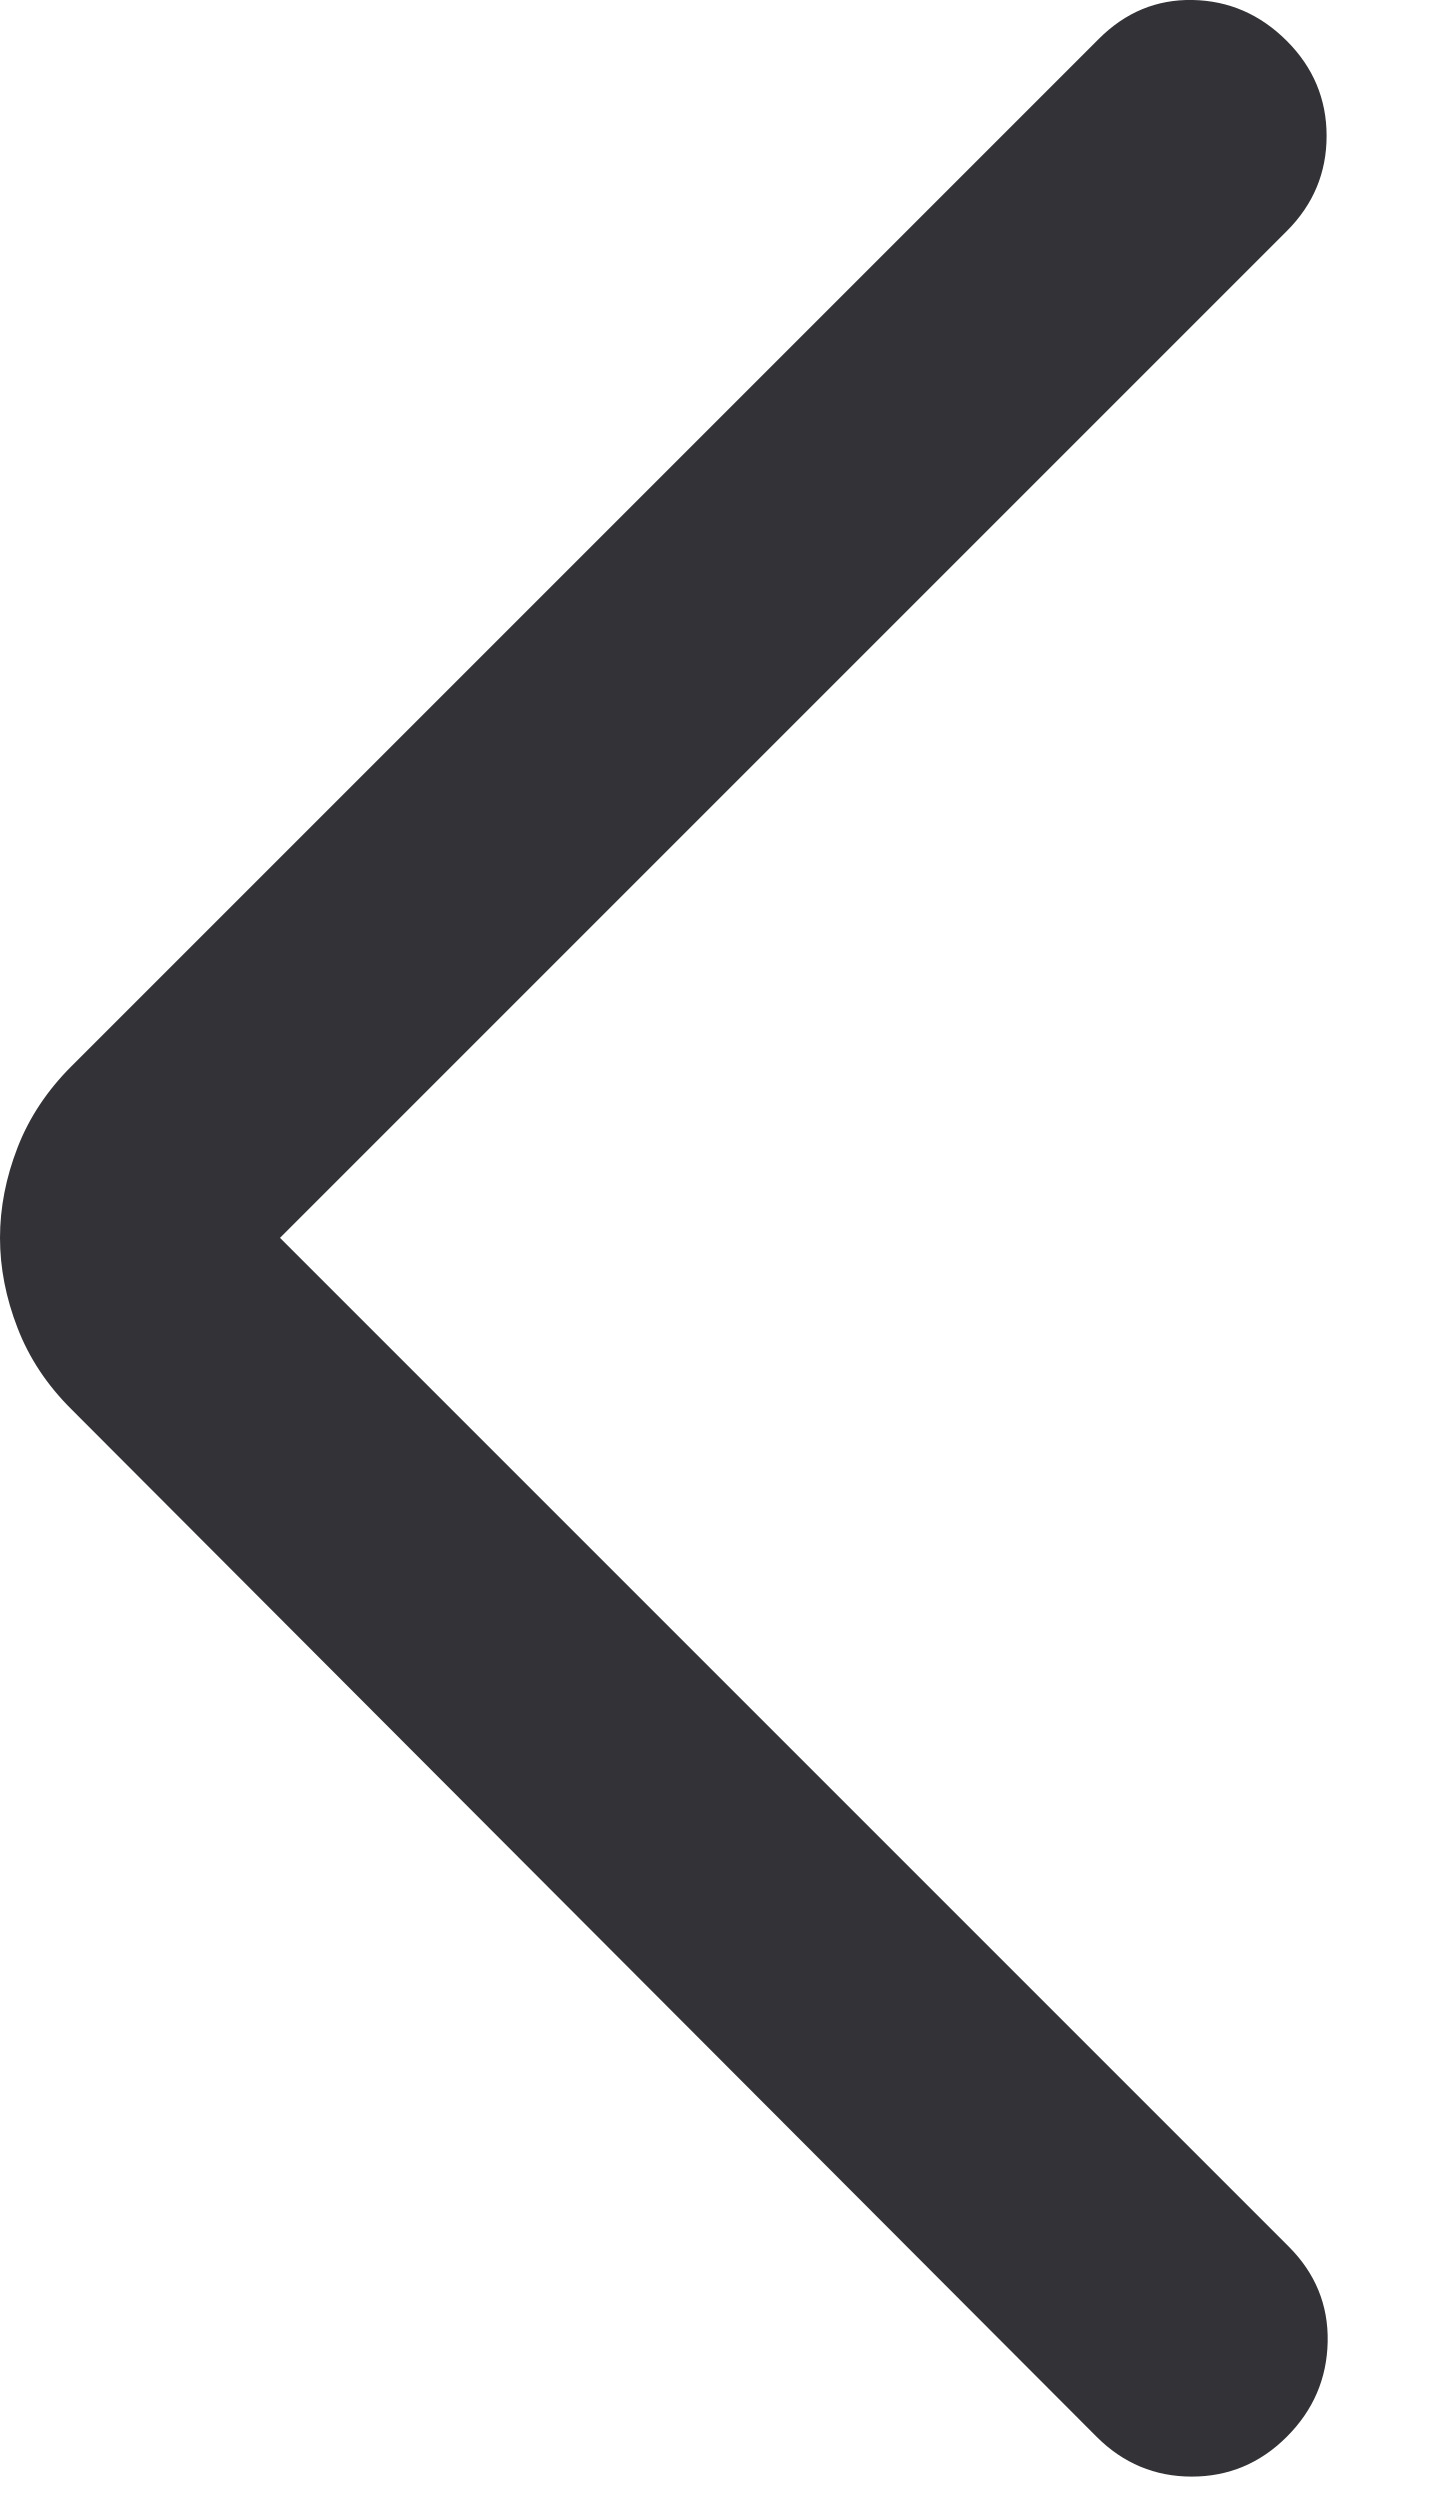
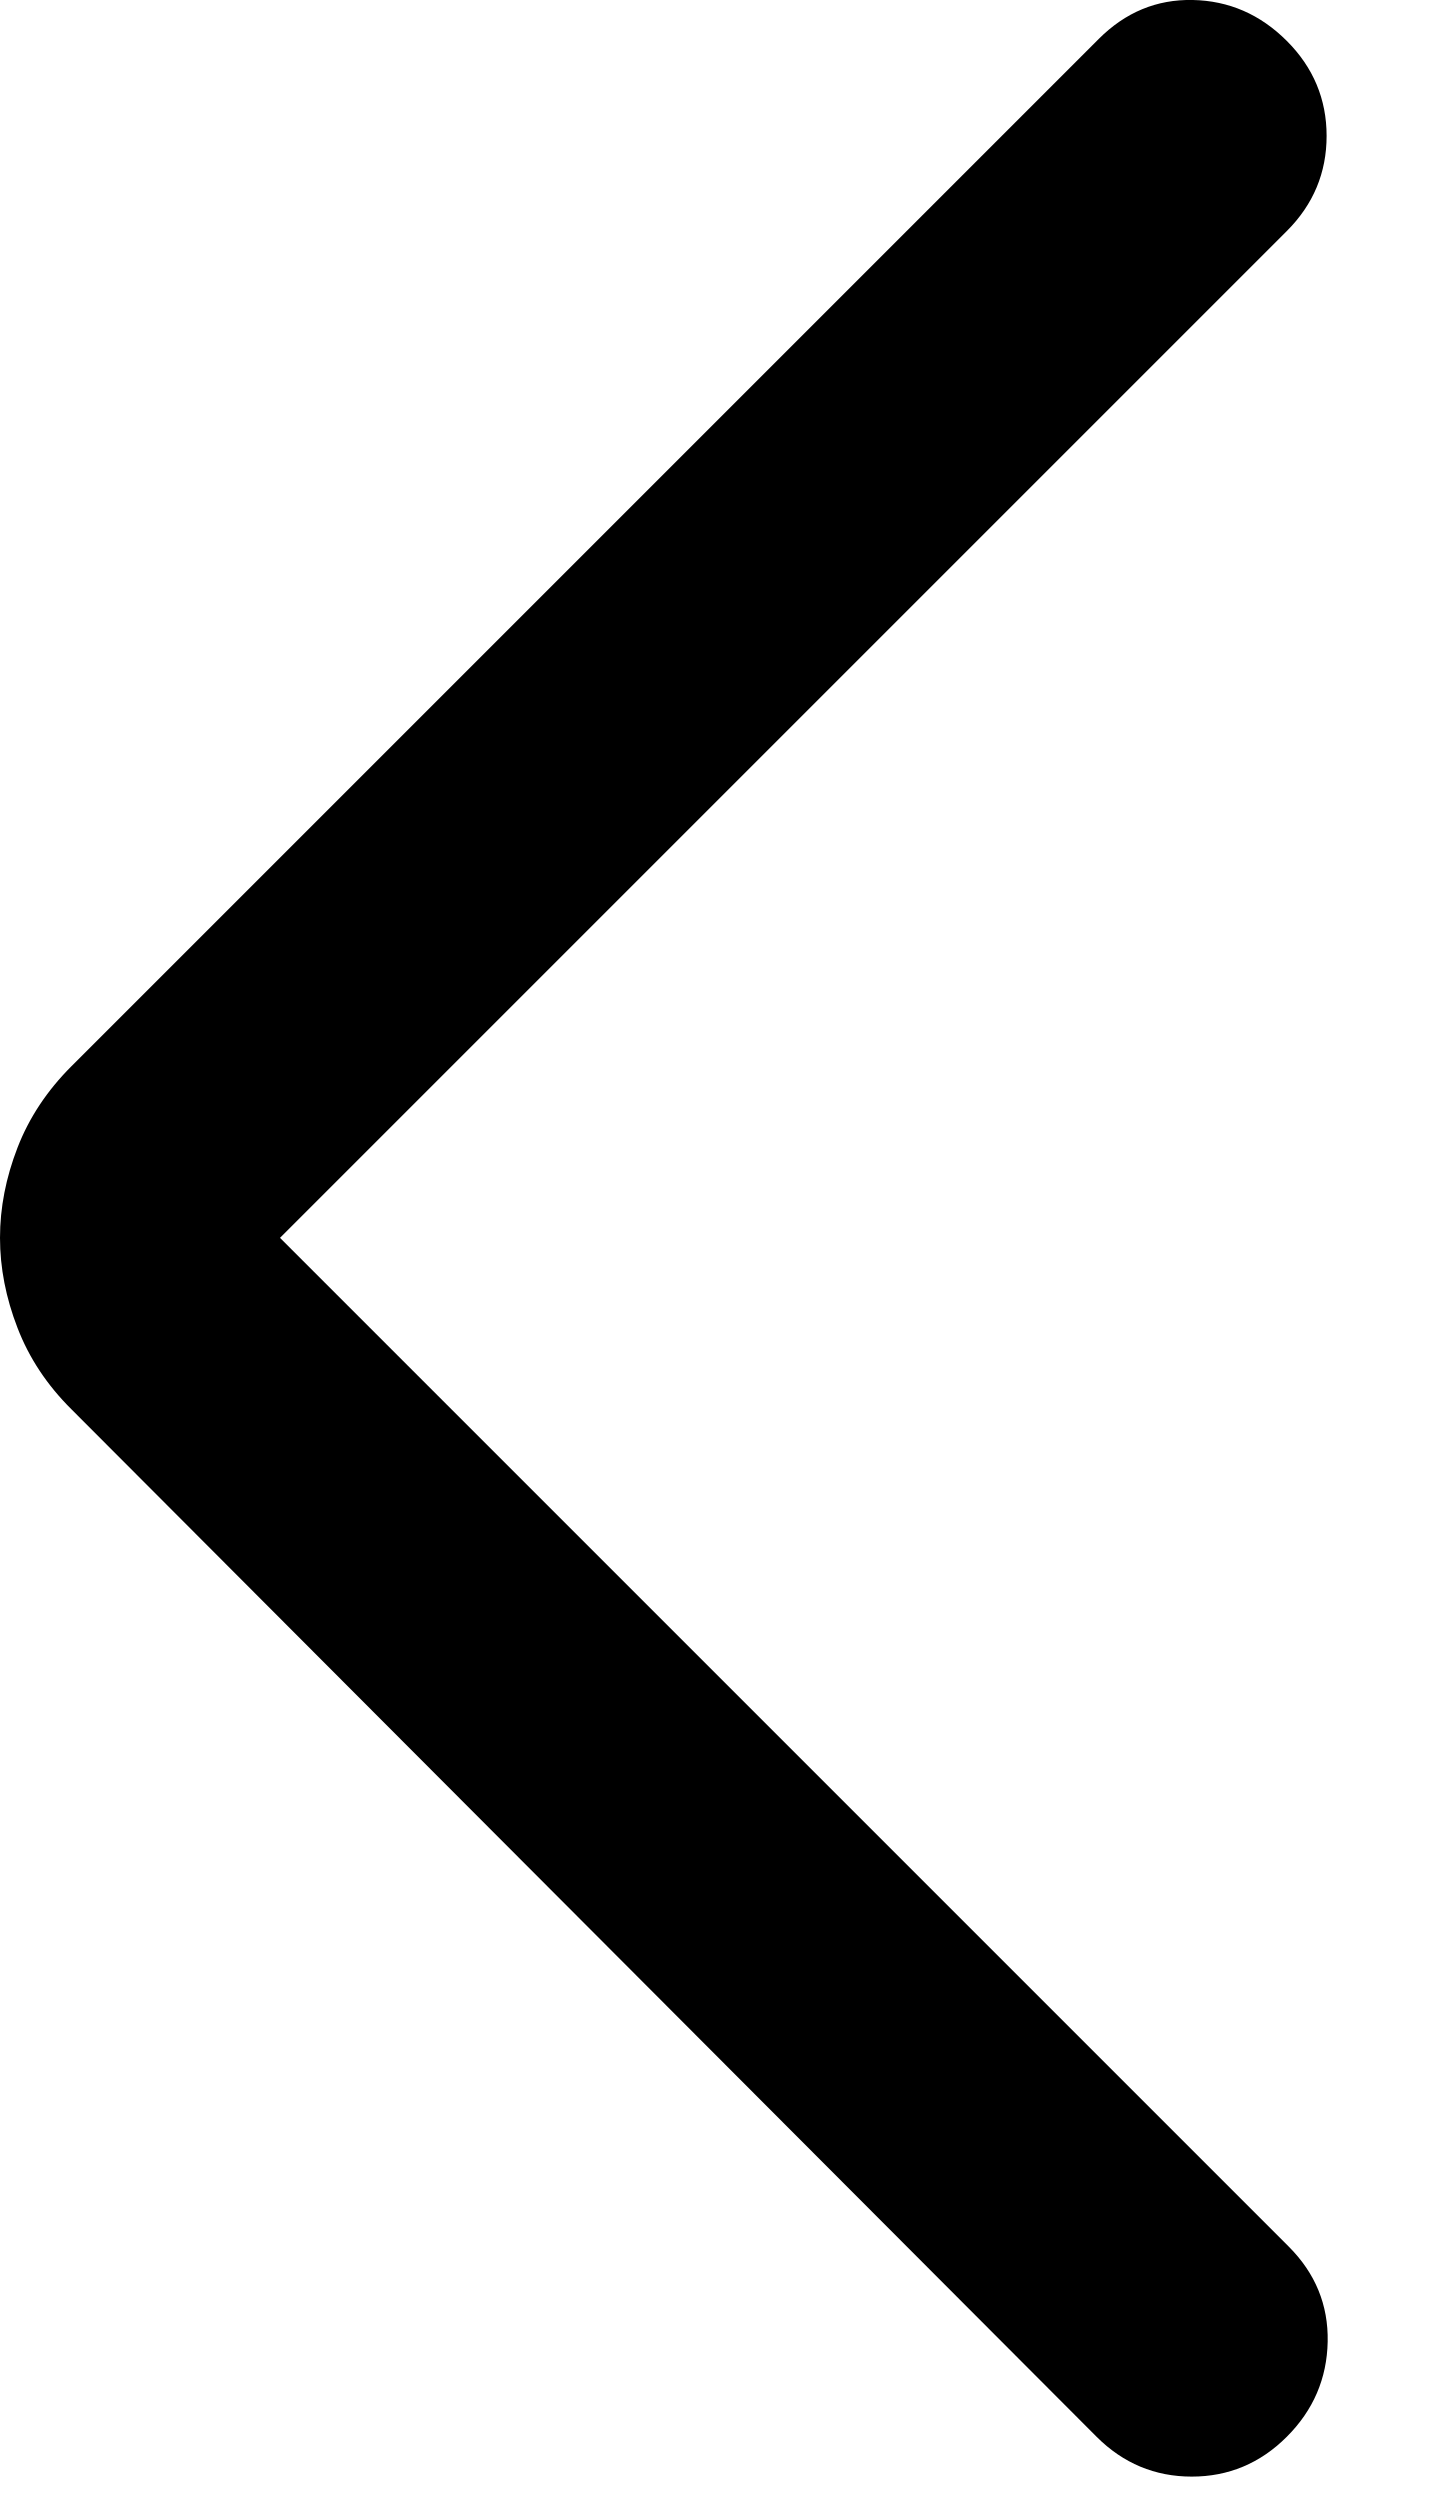
<svg xmlns="http://www.w3.org/2000/svg" width="8" height="14" viewBox="0 0 8 14" fill="none">
-   <path d="M1.568 6.932L7.217 12.581C7.366 12.73 7.439 12.908 7.435 13.113C7.431 13.319 7.355 13.497 7.206 13.646C7.057 13.795 6.879 13.869 6.674 13.869C6.468 13.869 6.29 13.795 6.141 13.646L0.4 7.892C0.264 7.757 0.163 7.605 0.098 7.436C0.033 7.268 -1.22954e-06 7.1 -1.21483e-06 6.932C-1.20012e-06 6.763 0.033 6.595 0.098 6.427C0.163 6.259 0.264 6.107 0.4 5.971L6.153 0.218C6.302 0.069 6.477 -0.004 6.679 -6.69929e-05C6.881 0.004 7.057 0.08 7.206 0.229C7.355 0.378 7.429 0.556 7.429 0.761C7.429 0.967 7.355 1.145 7.206 1.294L1.568 6.932Z" fill="#333236" />
+   <path d="M1.568 6.932L7.217 12.581C7.366 12.73 7.439 12.908 7.435 13.113C7.431 13.319 7.355 13.497 7.206 13.646C7.057 13.795 6.879 13.869 6.674 13.869C6.468 13.869 6.29 13.795 6.141 13.646L0.4 7.892C0.264 7.757 0.163 7.605 0.098 7.436C0.033 7.268 -1.22954e-06 7.1 -1.21483e-06 6.932C-1.20012e-06 6.763 0.033 6.595 0.098 6.427C0.163 6.259 0.264 6.107 0.4 5.971L6.153 0.218C6.302 0.069 6.477 -0.004 6.679 -6.69929e-05C6.881 0.004 7.057 0.08 7.206 0.229C7.355 0.378 7.429 0.556 7.429 0.761C7.429 0.967 7.355 1.145 7.206 1.294L1.568 6.932Z" fill="currentColor" />
</svg>
